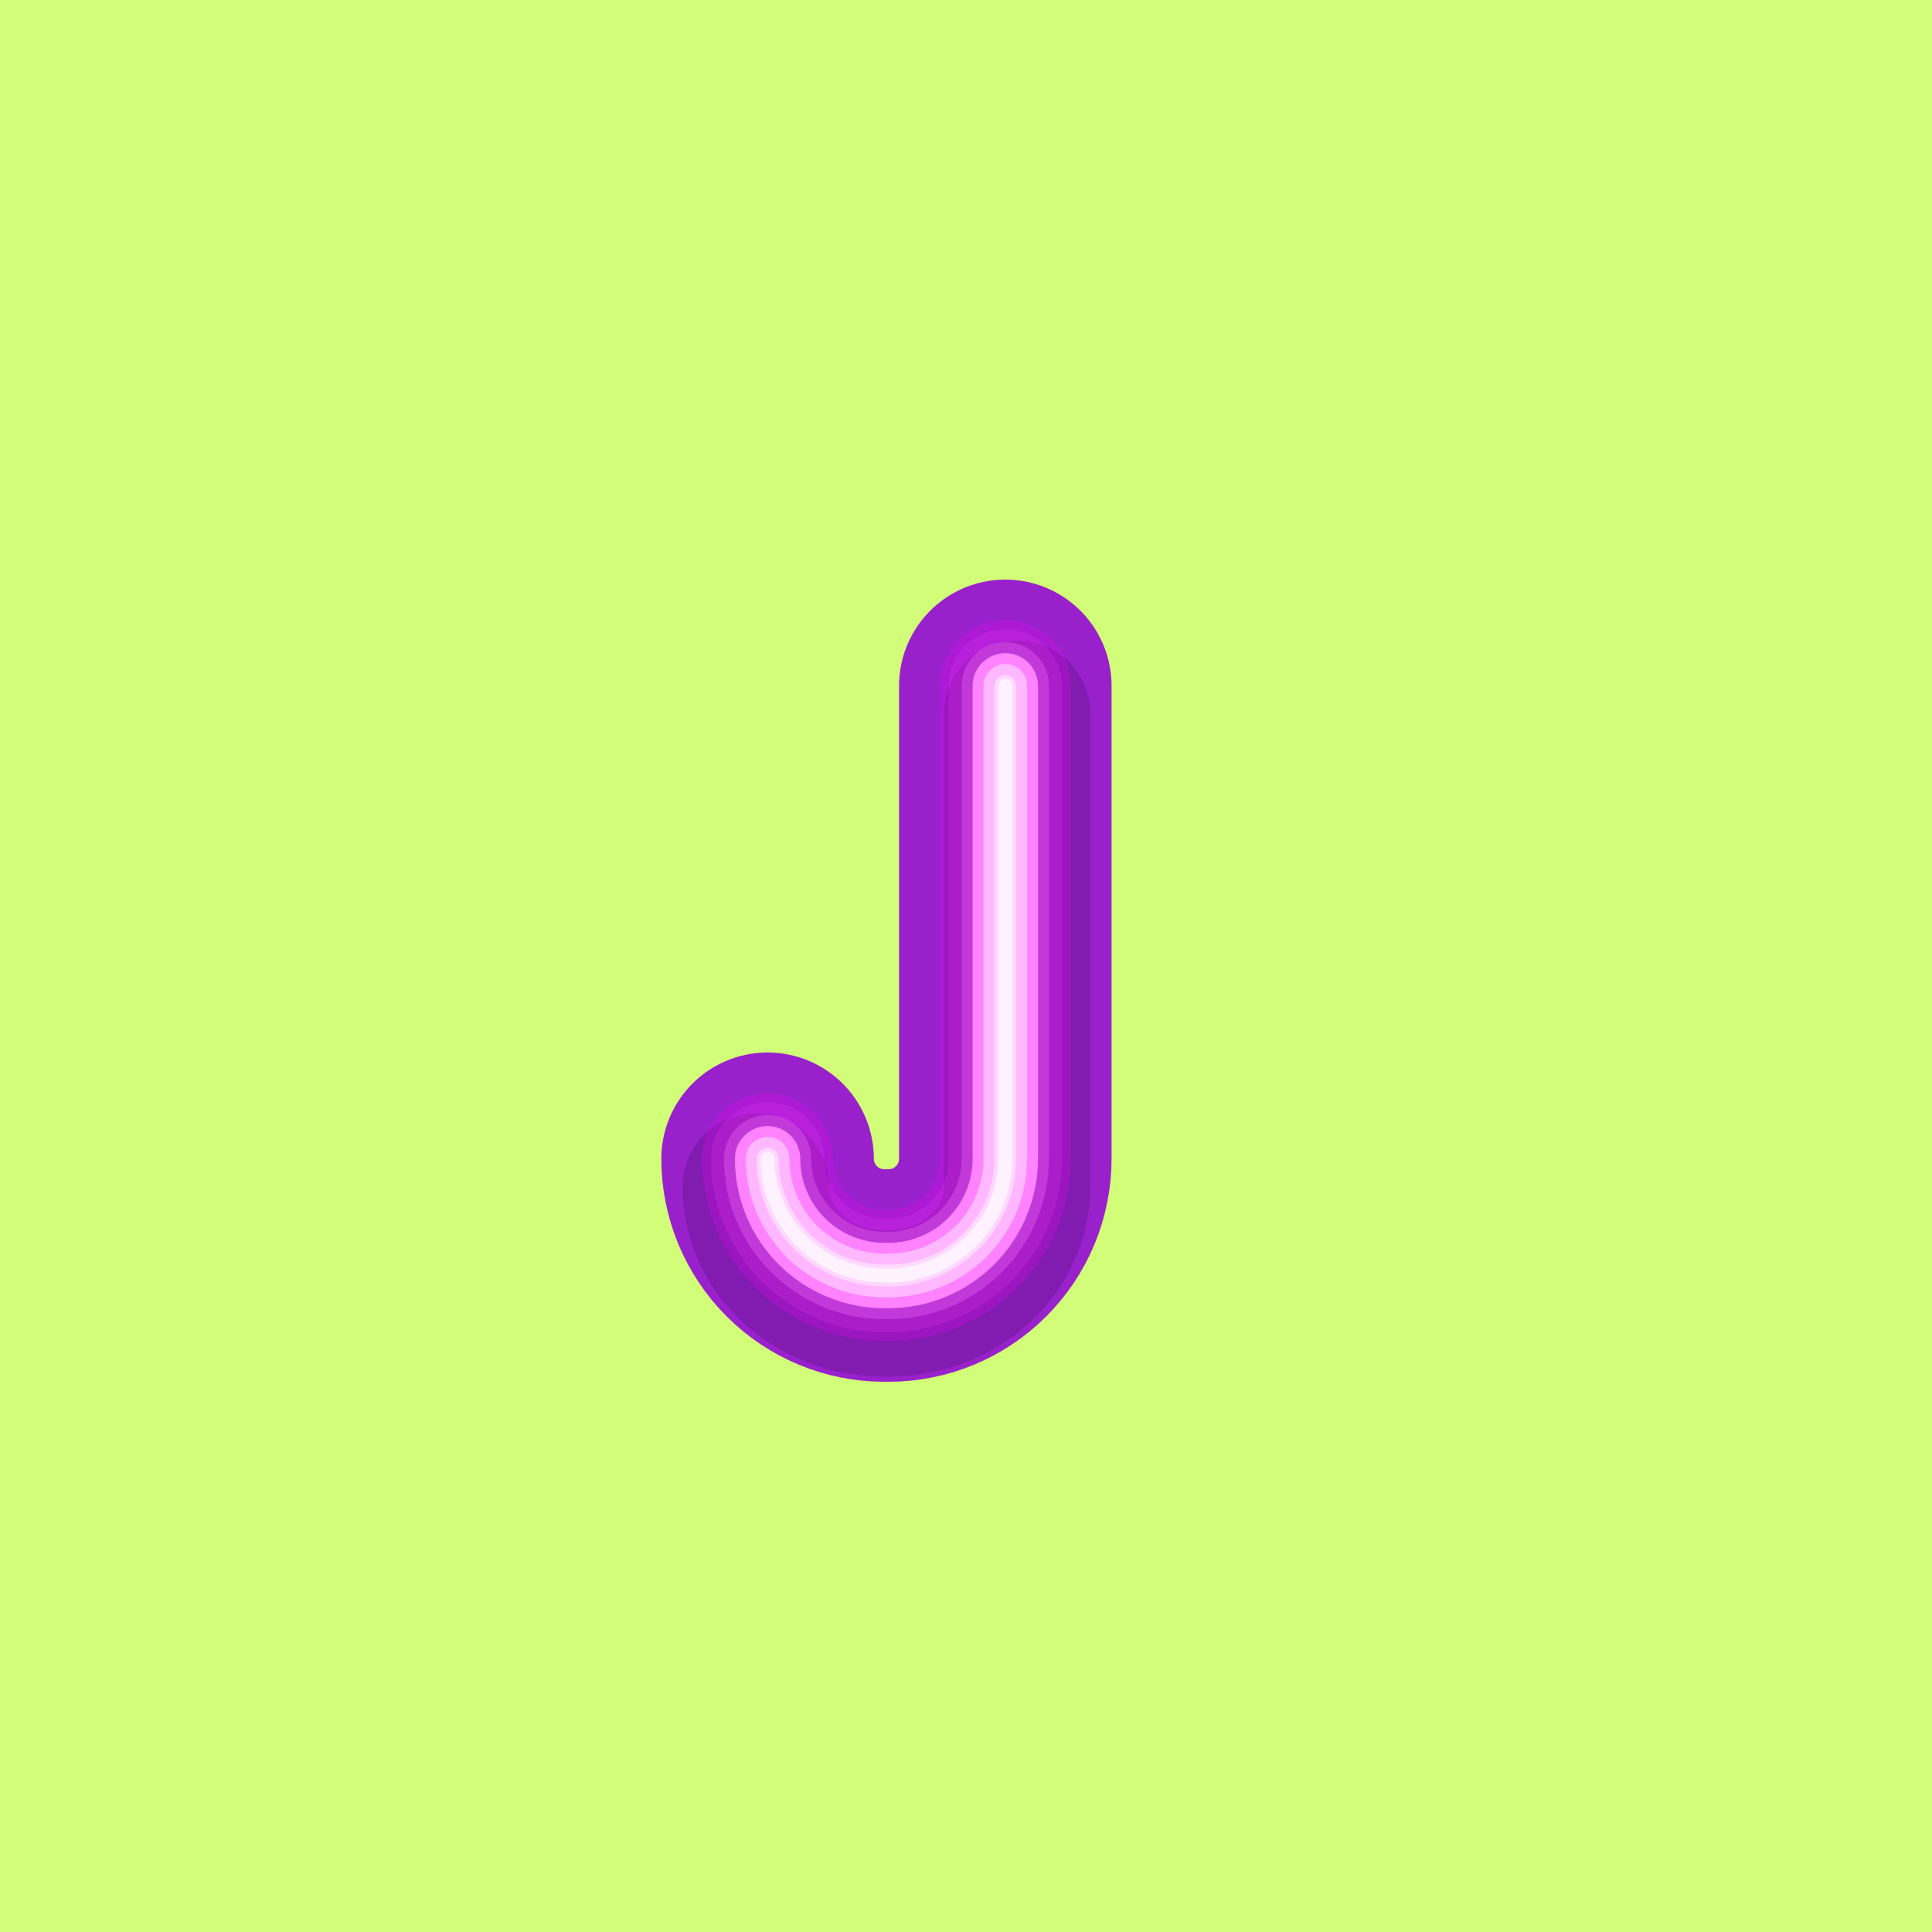
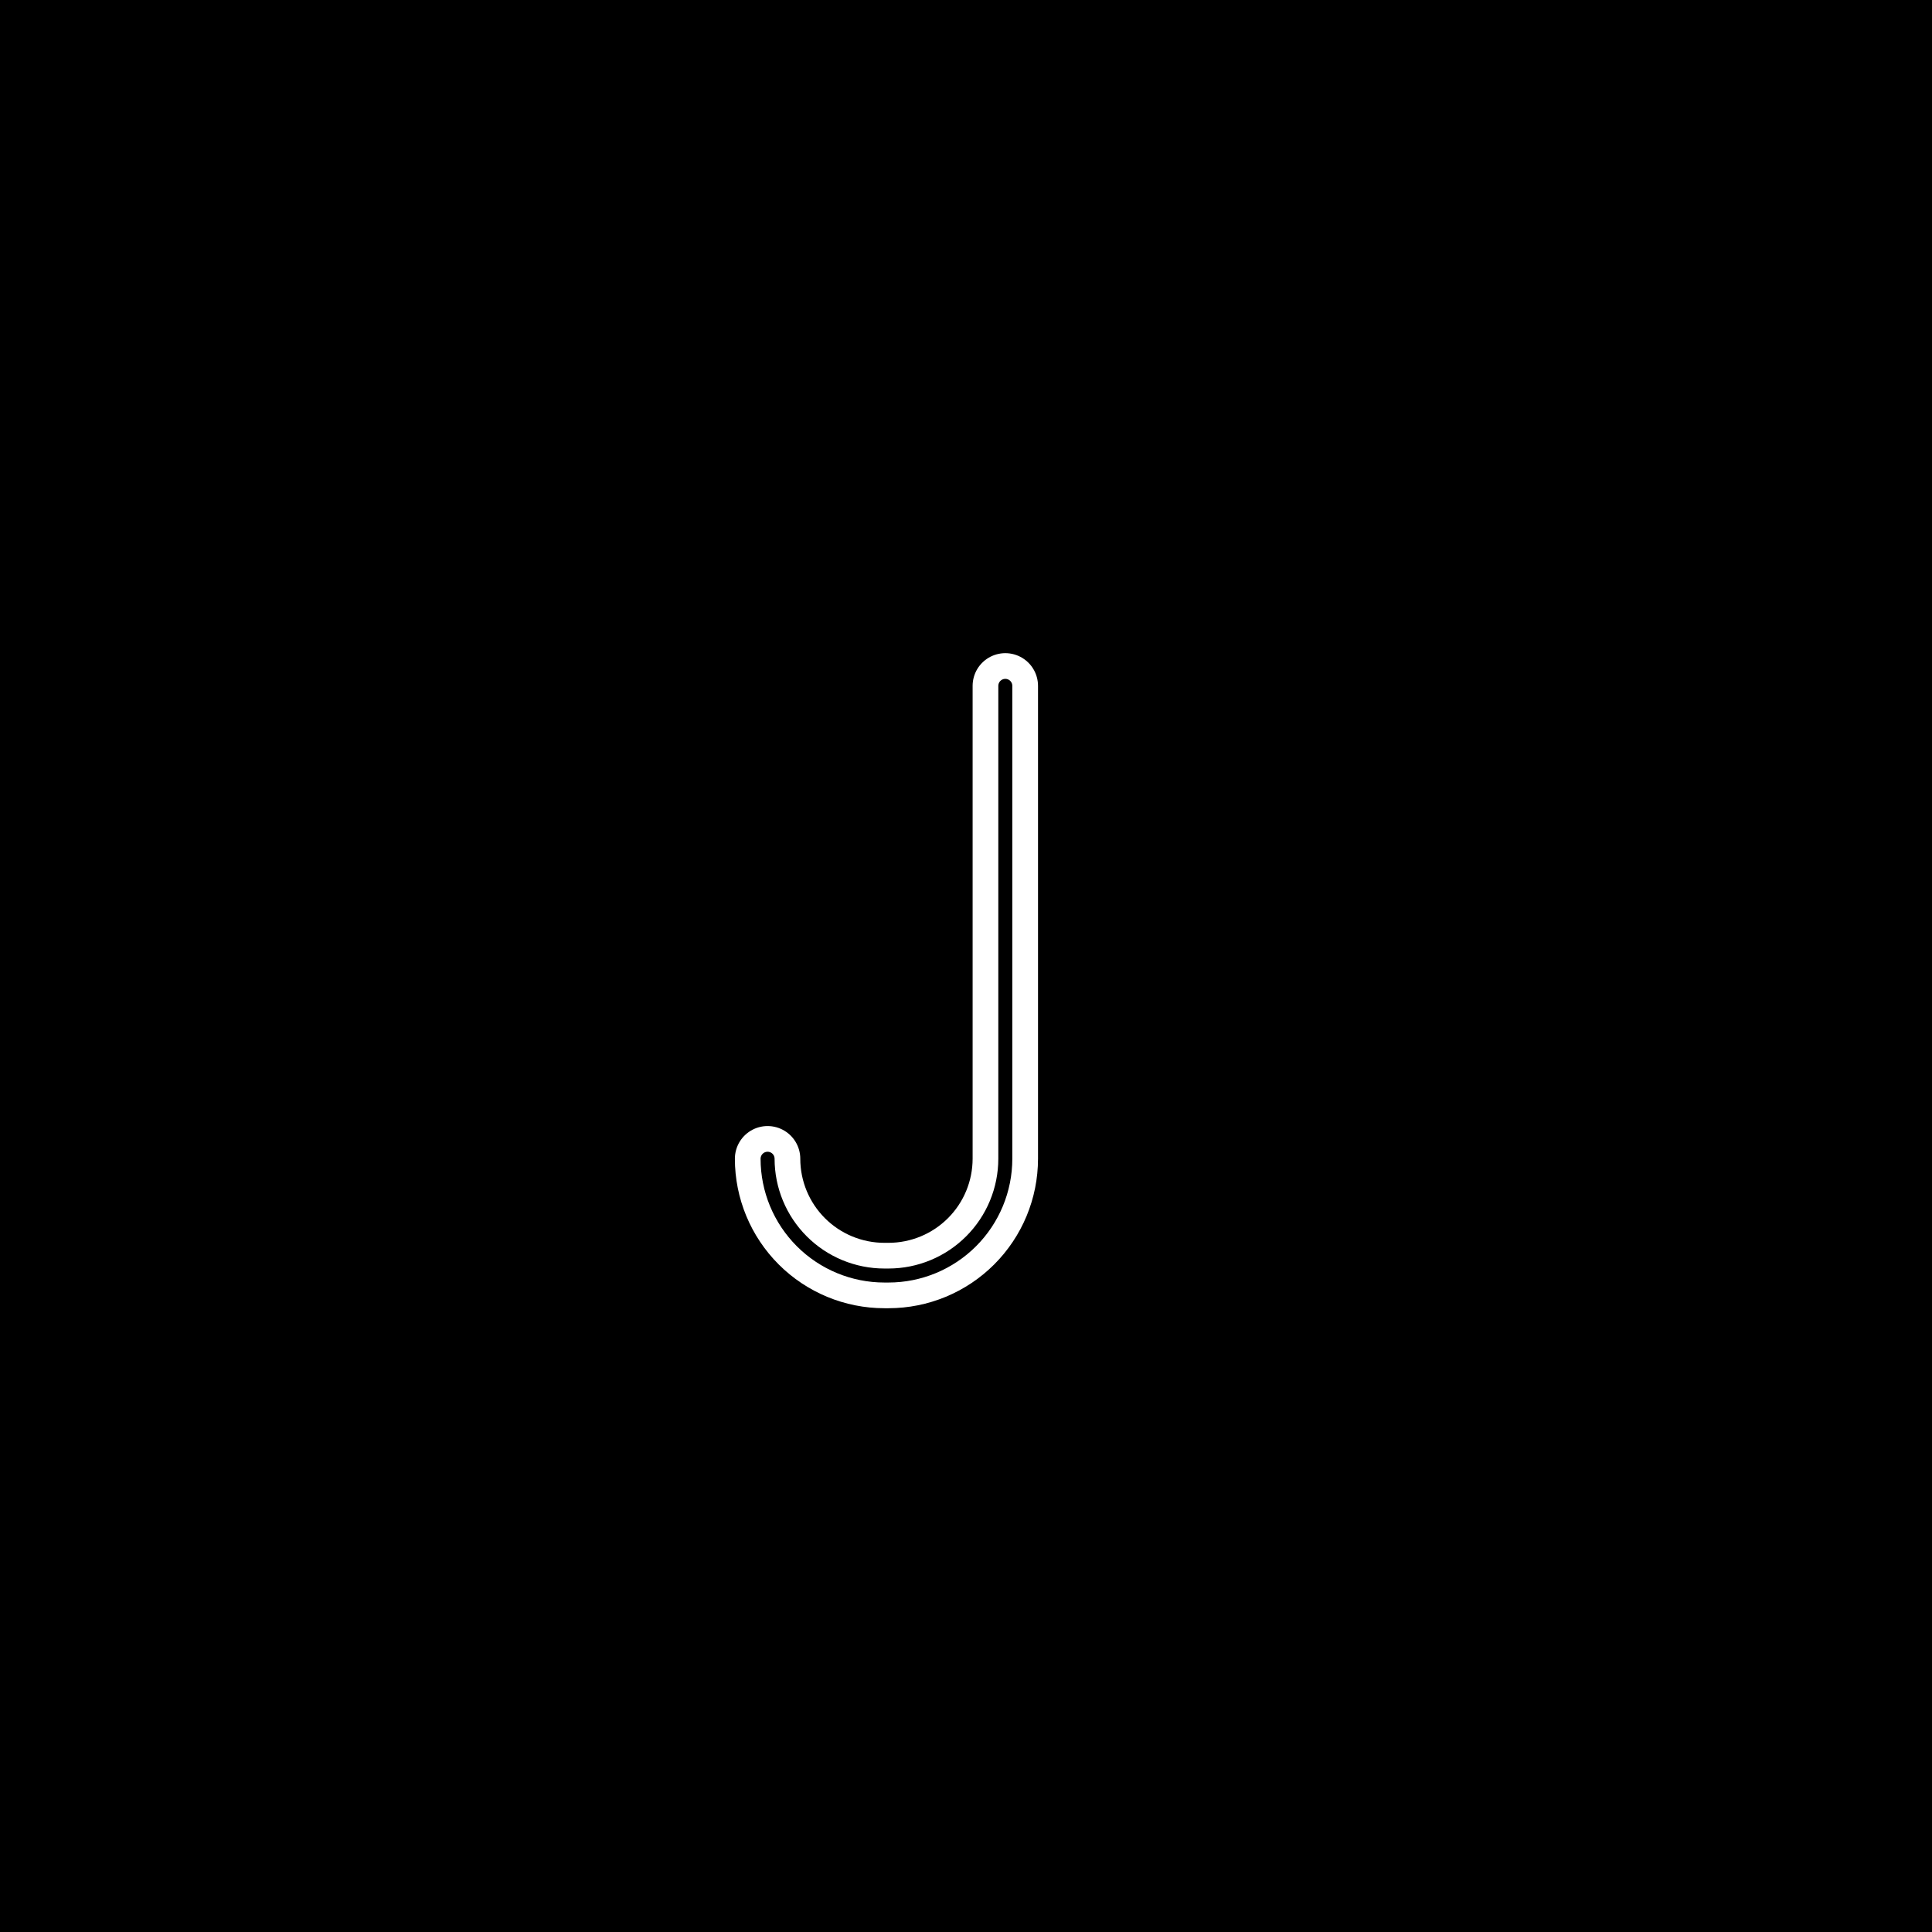
<svg xmlns="http://www.w3.org/2000/svg" width="200" height="200" viewBox="0 0 200 200" fill="none">
-   <rect width="200" height="200" fill="#D2FD78" />
-   <rect width="200" height="200" fill="#D2FD78" />
-   <rect width="200" height="200" fill="#D2FD78" />
-   <rect width="200" height="200" fill="#D2FD78" />
-   <path d="M104.07 71V119.953C104.068 123.159 102.794 126.233 100.527 128.499C98.26 130.766 95.186 132.04 91.981 132.042H91.555C88.349 132.042 85.273 130.769 83.005 128.502C80.737 126.235 79.461 123.16 79.46 119.953V119.953" stroke="#9921CC" stroke-width="22" stroke-linecap="round" stroke-linejoin="round" />
+   <rect width="200" height="200" fill="black" />
+   <rect width="200" height="200" fill="black" />
+   <rect width="200" height="200" fill="black" />
+   <rect width="200" height="200" fill="black" />
+   <path d="M104.07 71V119.953C104.068 123.159 102.794 126.233 100.527 128.499C98.26 130.766 95.186 132.04 91.981 132.042H91.555C88.349 132.042 85.273 130.769 83.005 128.502C80.737 126.235 79.461 123.16 79.46 119.953V119.953" stroke="black" stroke-width="22" stroke-linecap="round" stroke-linejoin="round" />
  <g style="mix-blend-mode:multiply" opacity="0.15">
    <path d="M105.297 73.887V122.84C105.297 129.512 99.345 134.929 92.001 134.929H91.528C84.184 134.929 78.232 129.512 78.232 122.84" stroke="#000014" stroke-width="15.16" stroke-linecap="round" stroke-linejoin="round" />
  </g>
-   <path opacity="0.2" d="M104.07 71V119.953C104.068 123.159 102.794 126.233 100.527 128.499C98.26 130.766 95.186 132.04 91.981 132.042H91.555C88.349 132.042 85.273 130.769 83.005 128.502C80.737 126.235 79.461 123.16 79.46 119.953V119.953" stroke="#FF00FF" stroke-width="13.55" stroke-linecap="round" stroke-linejoin="round" />
-   <path opacity="0.15" d="M104.07 71V119.953C104.068 123.159 102.794 126.233 100.527 128.499C98.26 130.766 95.186 132.04 91.981 132.042H91.555C88.349 132.042 85.273 130.769 83.005 128.502C80.737 126.235 79.461 123.16 79.46 119.953V119.953" stroke="#FF42FC" stroke-width="11.74" stroke-linecap="round" stroke-linejoin="round" />
-   <path opacity="0.3" d="M104.07 71V119.953C104.068 123.159 102.794 126.233 100.527 128.499C98.26 130.766 95.186 132.04 91.981 132.042H91.555C88.349 132.042 85.273 130.769 83.005 128.502C80.737 126.235 79.461 123.16 79.46 119.953V119.953" stroke="#FB7DFF" stroke-width="9.03" stroke-linecap="round" stroke-linejoin="round" />
-   <path d="M104.07 71V119.953C104.068 123.159 102.794 126.233 100.527 128.499C98.26 130.766 95.186 132.04 91.981 132.042H91.555C88.349 132.042 85.273 130.769 83.005 128.502C80.737 126.235 79.461 123.16 79.46 119.953V119.953" stroke="#FF82FF" stroke-width="6.77" stroke-linecap="round" stroke-linejoin="round" />
-   <path d="M104.07 71V119.953C104.068 123.159 102.794 126.233 100.527 128.499C98.26 130.766 95.186 132.04 91.981 132.042H91.555C88.349 132.042 85.273 130.769 83.005 128.502C80.737 126.235 79.461 123.16 79.46 119.953V119.953" stroke="#FFB8FF" stroke-width="4.52" stroke-linecap="round" stroke-linejoin="round" />
-   <path d="M104.07 71V119.953C104.068 123.159 102.794 126.233 100.527 128.499C98.26 130.766 95.186 132.04 91.981 132.042H91.555C88.349 132.042 85.273 130.769 83.005 128.502C80.737 126.235 79.461 123.16 79.46 119.953V119.953" stroke="#FFD7FF" stroke-width="2.26" stroke-linecap="round" stroke-linejoin="round" />
-   <path d="M104.07 71V119.953C104.068 123.159 102.794 126.233 100.527 128.499C98.26 130.766 95.186 132.04 91.981 132.042H91.555C88.349 132.042 85.273 130.769 83.005 128.502C80.737 126.235 79.461 123.16 79.46 119.953V119.953" stroke="#FFF2FF" stroke-width="1.45" stroke-linecap="round" stroke-linejoin="round" />
+   <path opacity="0.2" d="M104.07 71V119.953C104.068 123.159 102.794 126.233 100.527 128.499C98.26 130.766 95.186 132.04 91.981 132.042H91.555C88.349 132.042 85.273 130.769 83.005 128.502C80.737 126.235 79.461 123.16 79.46 119.953V119.953" stroke="black" stroke-width="13.55" stroke-linecap="round" stroke-linejoin="round" />
+   <path opacity="0.15" d="M104.07 71V119.953C104.068 123.159 102.794 126.233 100.527 128.499C98.26 130.766 95.186 132.04 91.981 132.042H91.555C88.349 132.042 85.273 130.769 83.005 128.502C80.737 126.235 79.461 123.16 79.46 119.953V119.953" stroke="black" stroke-width="11.74" stroke-linecap="round" stroke-linejoin="round" />
+   <path opacity="0.3" d="M104.07 71V119.953C104.068 123.159 102.794 126.233 100.527 128.499C98.26 130.766 95.186 132.04 91.981 132.042H91.555C88.349 132.042 85.273 130.769 83.005 128.502C80.737 126.235 79.461 123.16 79.46 119.953V119.953" stroke="black" stroke-width="9.03" stroke-linecap="round" stroke-linejoin="round" />
+   <path d="M104.07 71V119.953C104.068 123.159 102.794 126.233 100.527 128.499C98.26 130.766 95.186 132.04 91.981 132.042H91.555C88.349 132.042 85.273 130.769 83.005 128.502C80.737 126.235 79.461 123.16 79.46 119.953V119.953" stroke="white" stroke-width="6.77" stroke-linecap="round" stroke-linejoin="round" />
+   <path d="M104.07 71V119.953C104.068 123.159 102.794 126.233 100.527 128.499C98.26 130.766 95.186 132.04 91.981 132.042H91.555C88.349 132.042 85.273 130.769 83.005 128.502C80.737 126.235 79.461 123.16 79.46 119.953V119.953" stroke="white" stroke-width="4.52" stroke-linecap="round" stroke-linejoin="round" />
+   <path d="M104.07 71V119.953C104.068 123.159 102.794 126.233 100.527 128.499C98.26 130.766 95.186 132.04 91.981 132.042H91.555C88.349 132.042 85.273 130.769 83.005 128.502C80.737 126.235 79.461 123.16 79.46 119.953V119.953" stroke="white" stroke-width="2.26" stroke-linecap="round" stroke-linejoin="round" />
+   <path d="M104.07 71V119.953C104.068 123.159 102.794 126.233 100.527 128.499C98.26 130.766 95.186 132.04 91.981 132.042H91.555C88.349 132.042 85.273 130.769 83.005 128.502C80.737 126.235 79.461 123.16 79.46 119.953V119.953" stroke="black" stroke-width="1.45" stroke-linecap="round" stroke-linejoin="round" />
</svg>
